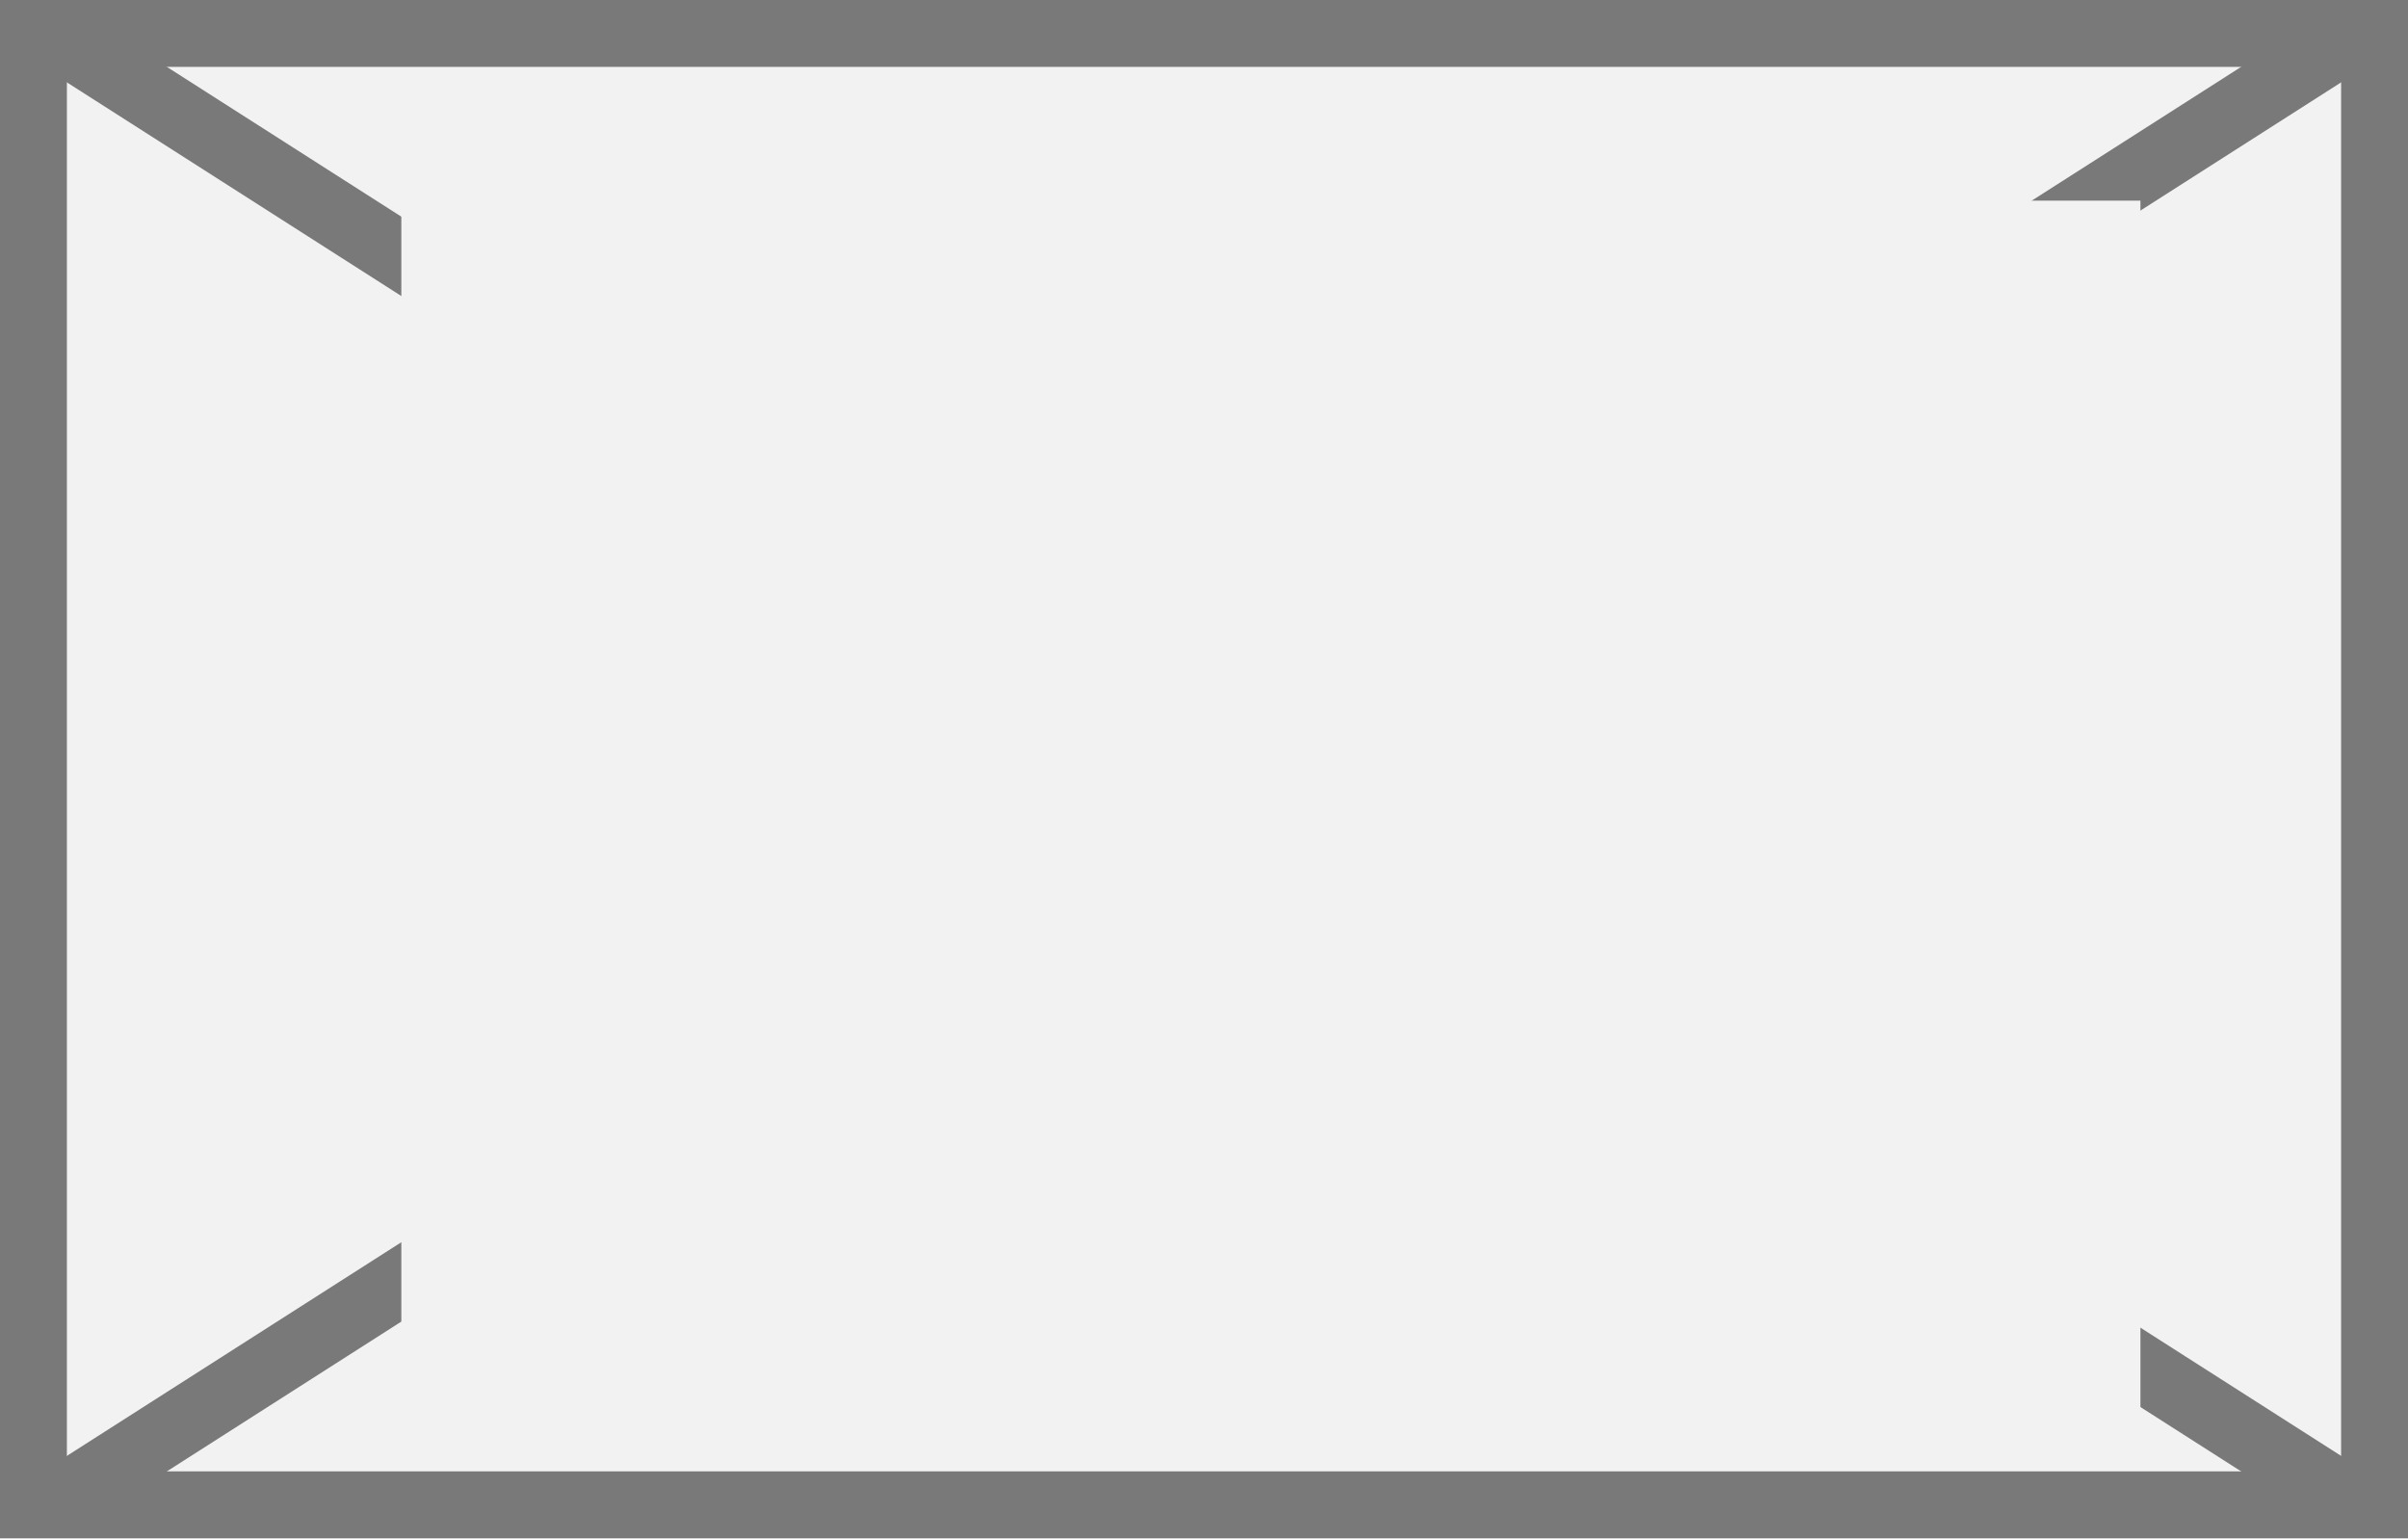
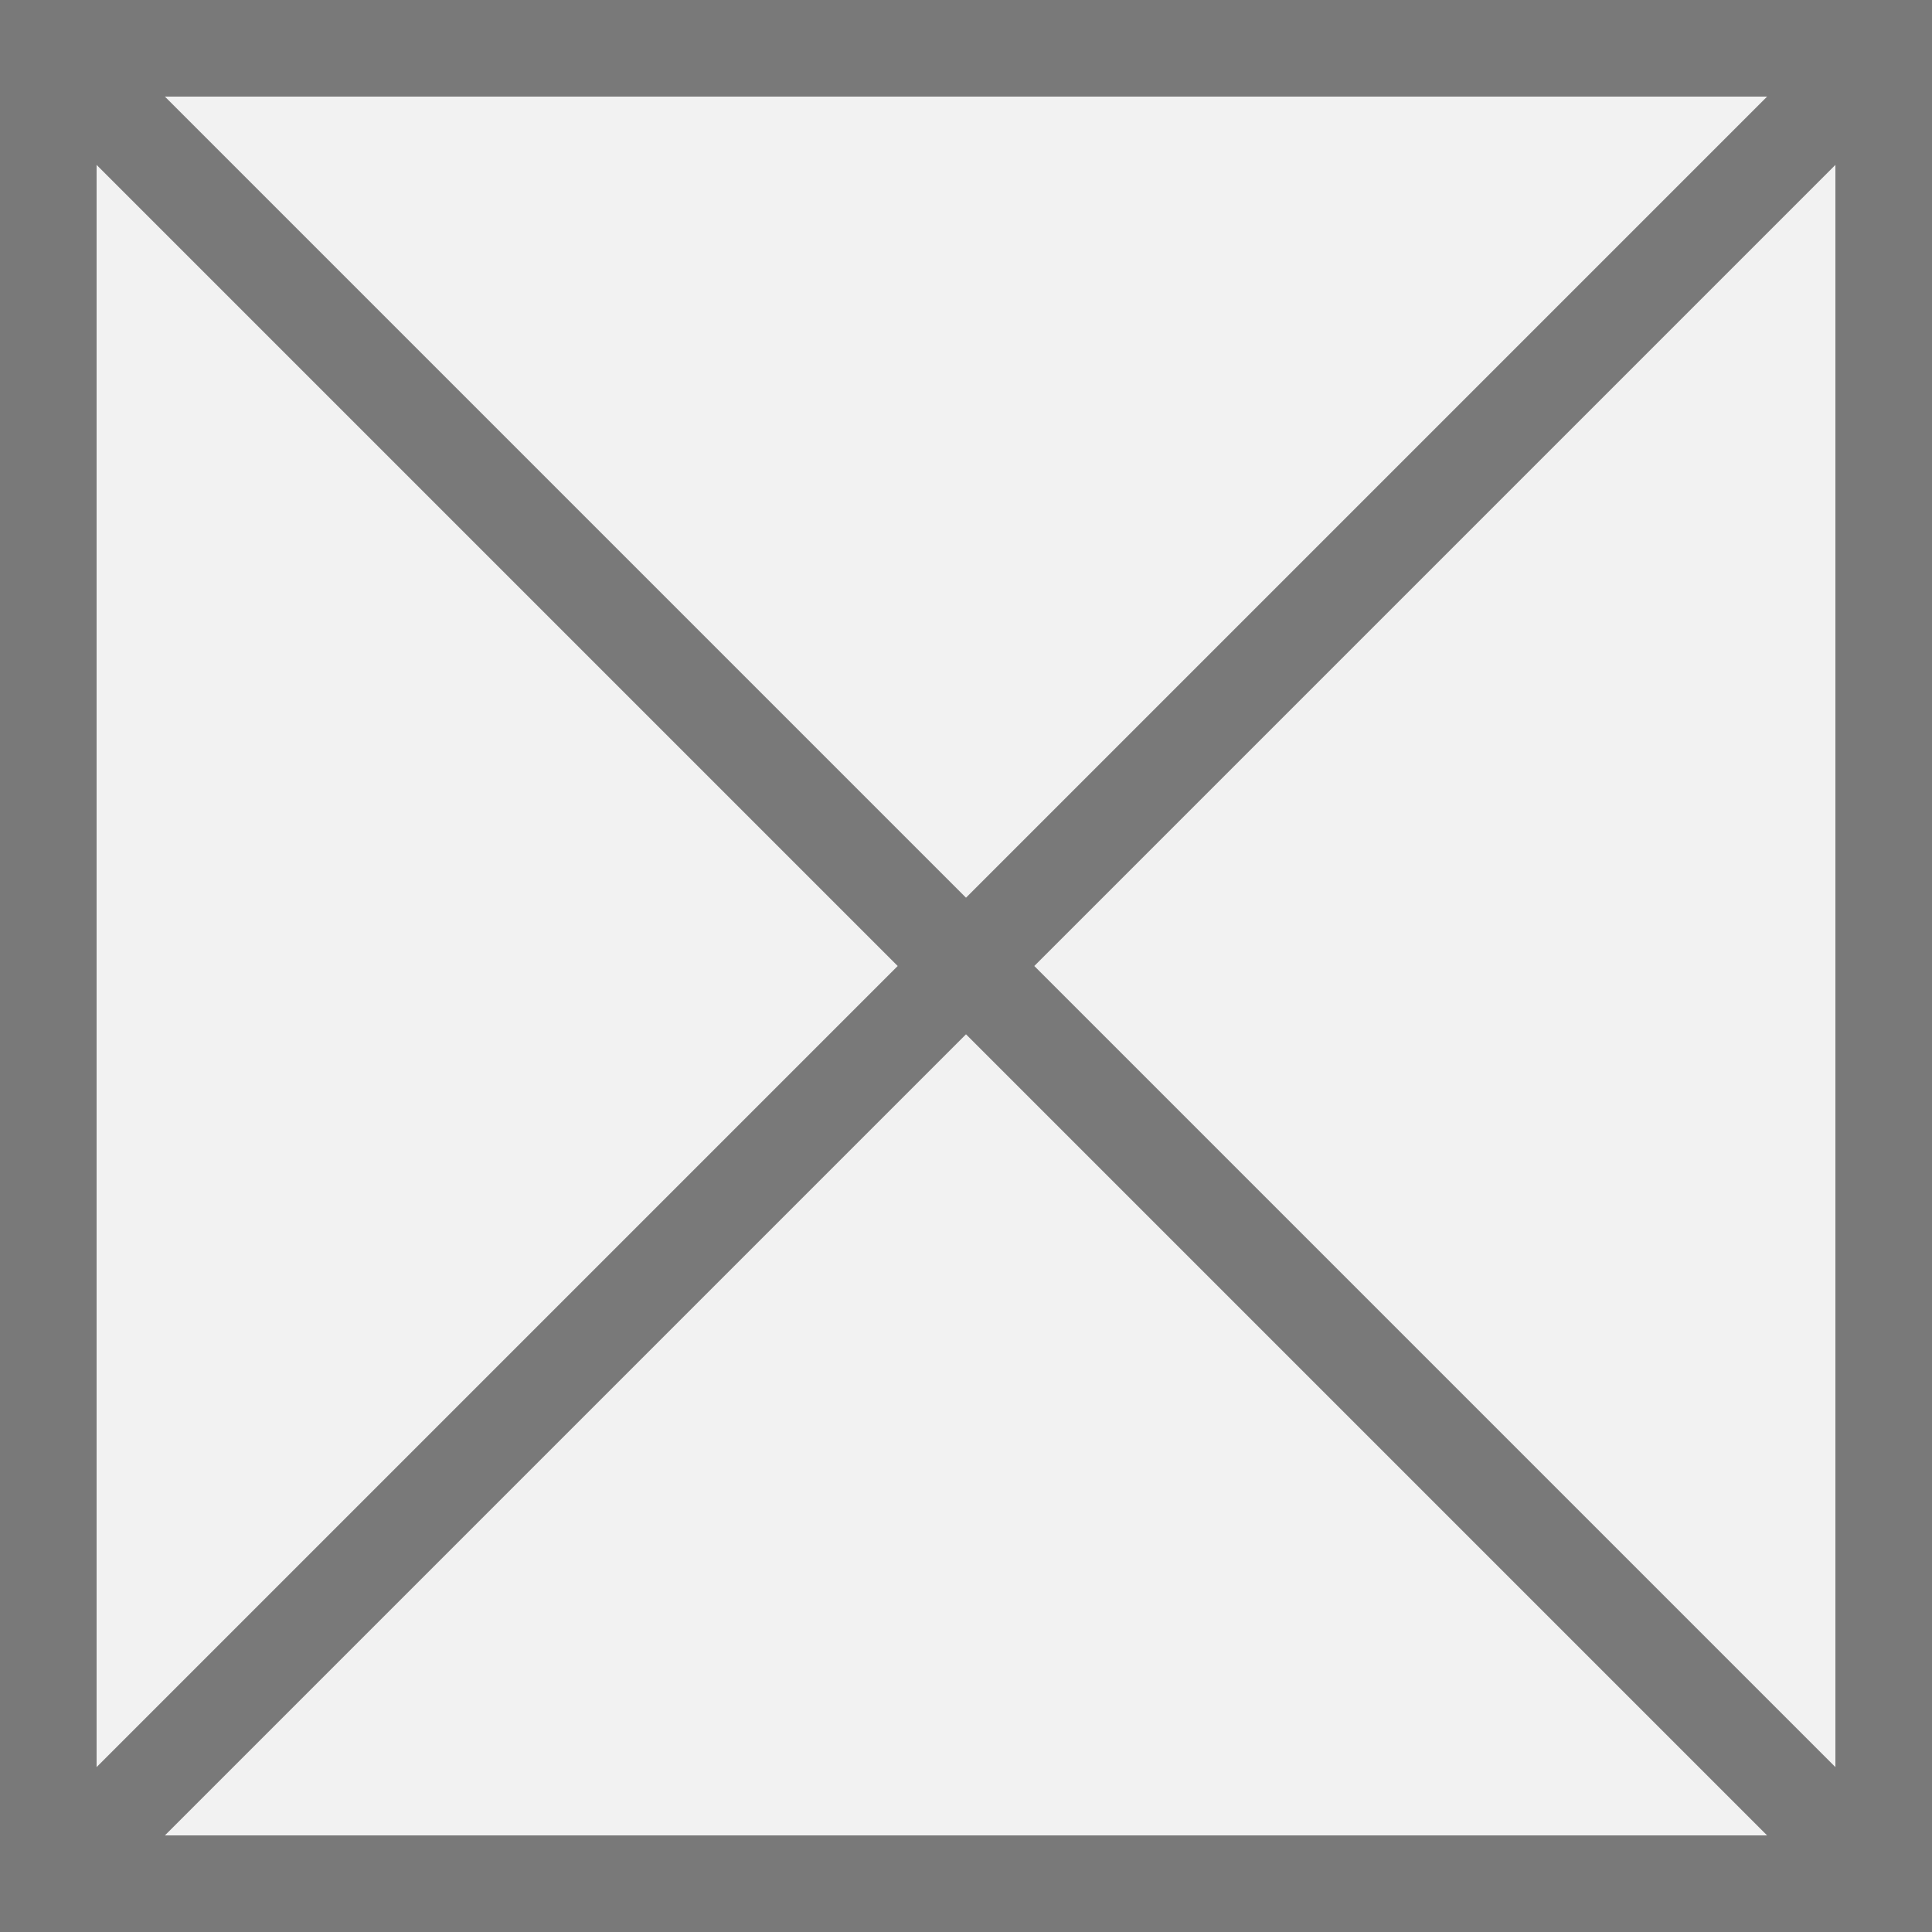
- <svg xmlns="http://www.w3.org/2000/svg" version="1.1" width="36px" height="23px">
-   <defs>
-     <mask fill="white" id="clip19">
-       <path d="M 291 16  L 317 16  L 317 35  L 291 35  Z M 285 13  L 321 13  L 321 36  L 285 36  Z " fill-rule="evenodd" />
-     </mask>
-   </defs>
-   <g transform="matrix(1 0 0 1 -285 -13 )">
-     <path d="M 285.5 13.5  L 320.5 13.5  L 320.5 35.5  L 285.5 35.5  L 285.5 13.5  Z " fill-rule="nonzero" fill="#f2f2f2" stroke="none" />
-     <path d="M 285.5 13.5  L 320.5 13.5  L 320.5 35.5  L 285.5 35.5  L 285.5 13.5  Z " stroke-width="1" stroke="#797979" fill="none" />
-     <path d="M 285.66 13.421  L 320.34 35.579  M 320.34 13.421  L 285.66 35.579  " stroke-width="1" stroke="#797979" fill="none" mask="url(#clip19)" />
+ <svg xmlns="http://www.w3.org/2000/svg" version="1.1" width="20px" height="20px">
+   <g transform="matrix(1 0 0 1 -46 -1083 )">
+     <path d="M 46.5 1083.5  L 65.5 1083.5  L 65.5 1102.5  L 46.5 1102.5  L 46.5 1083.5  Z " fill-rule="nonzero" fill="#f2f2f2" stroke="none" />
+     <path d="M 46.5 1083.5  L 65.5 1083.5  L 65.5 1102.5  L 46.5 1102.5  L 46.5 1083.5  Z " stroke-width="1" stroke="#797979" fill="none" />
+     <path d="M 46.354 1083.354  L 65.646 1102.646  M 65.646 1083.354  L 46.354 1102.646  " stroke-width="1" stroke="#797979" fill="none" />
  </g>
</svg>
